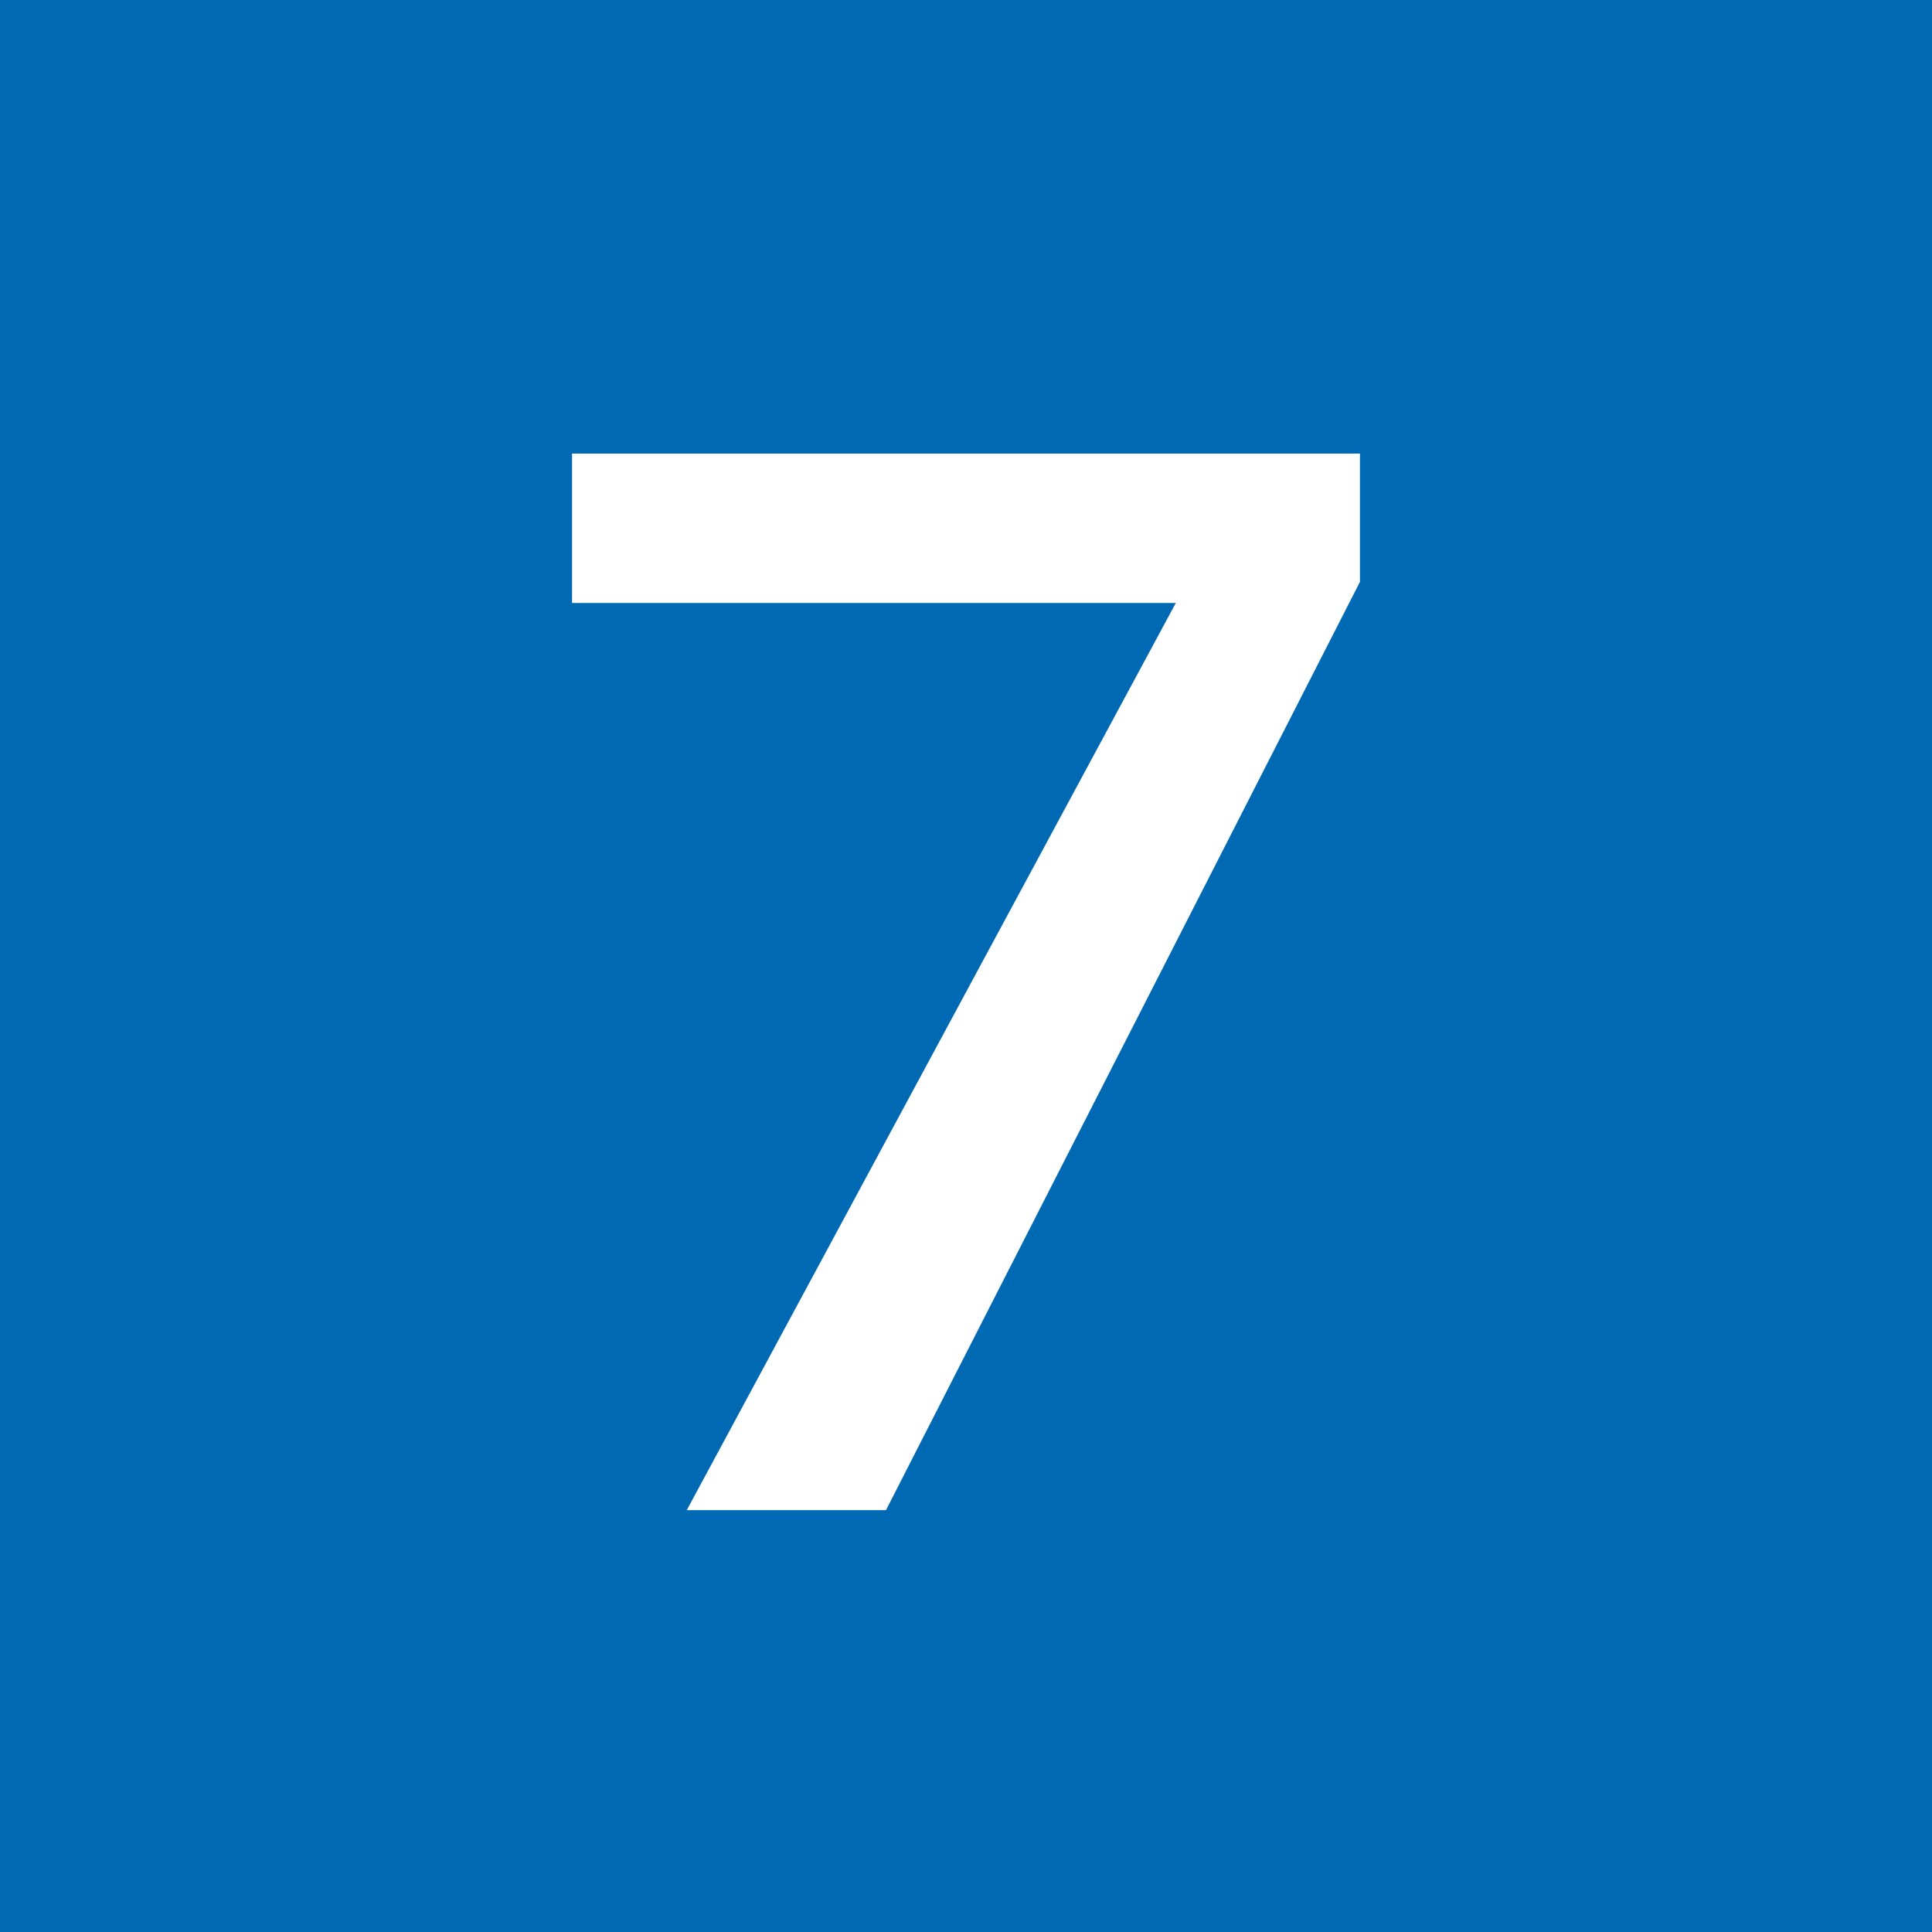
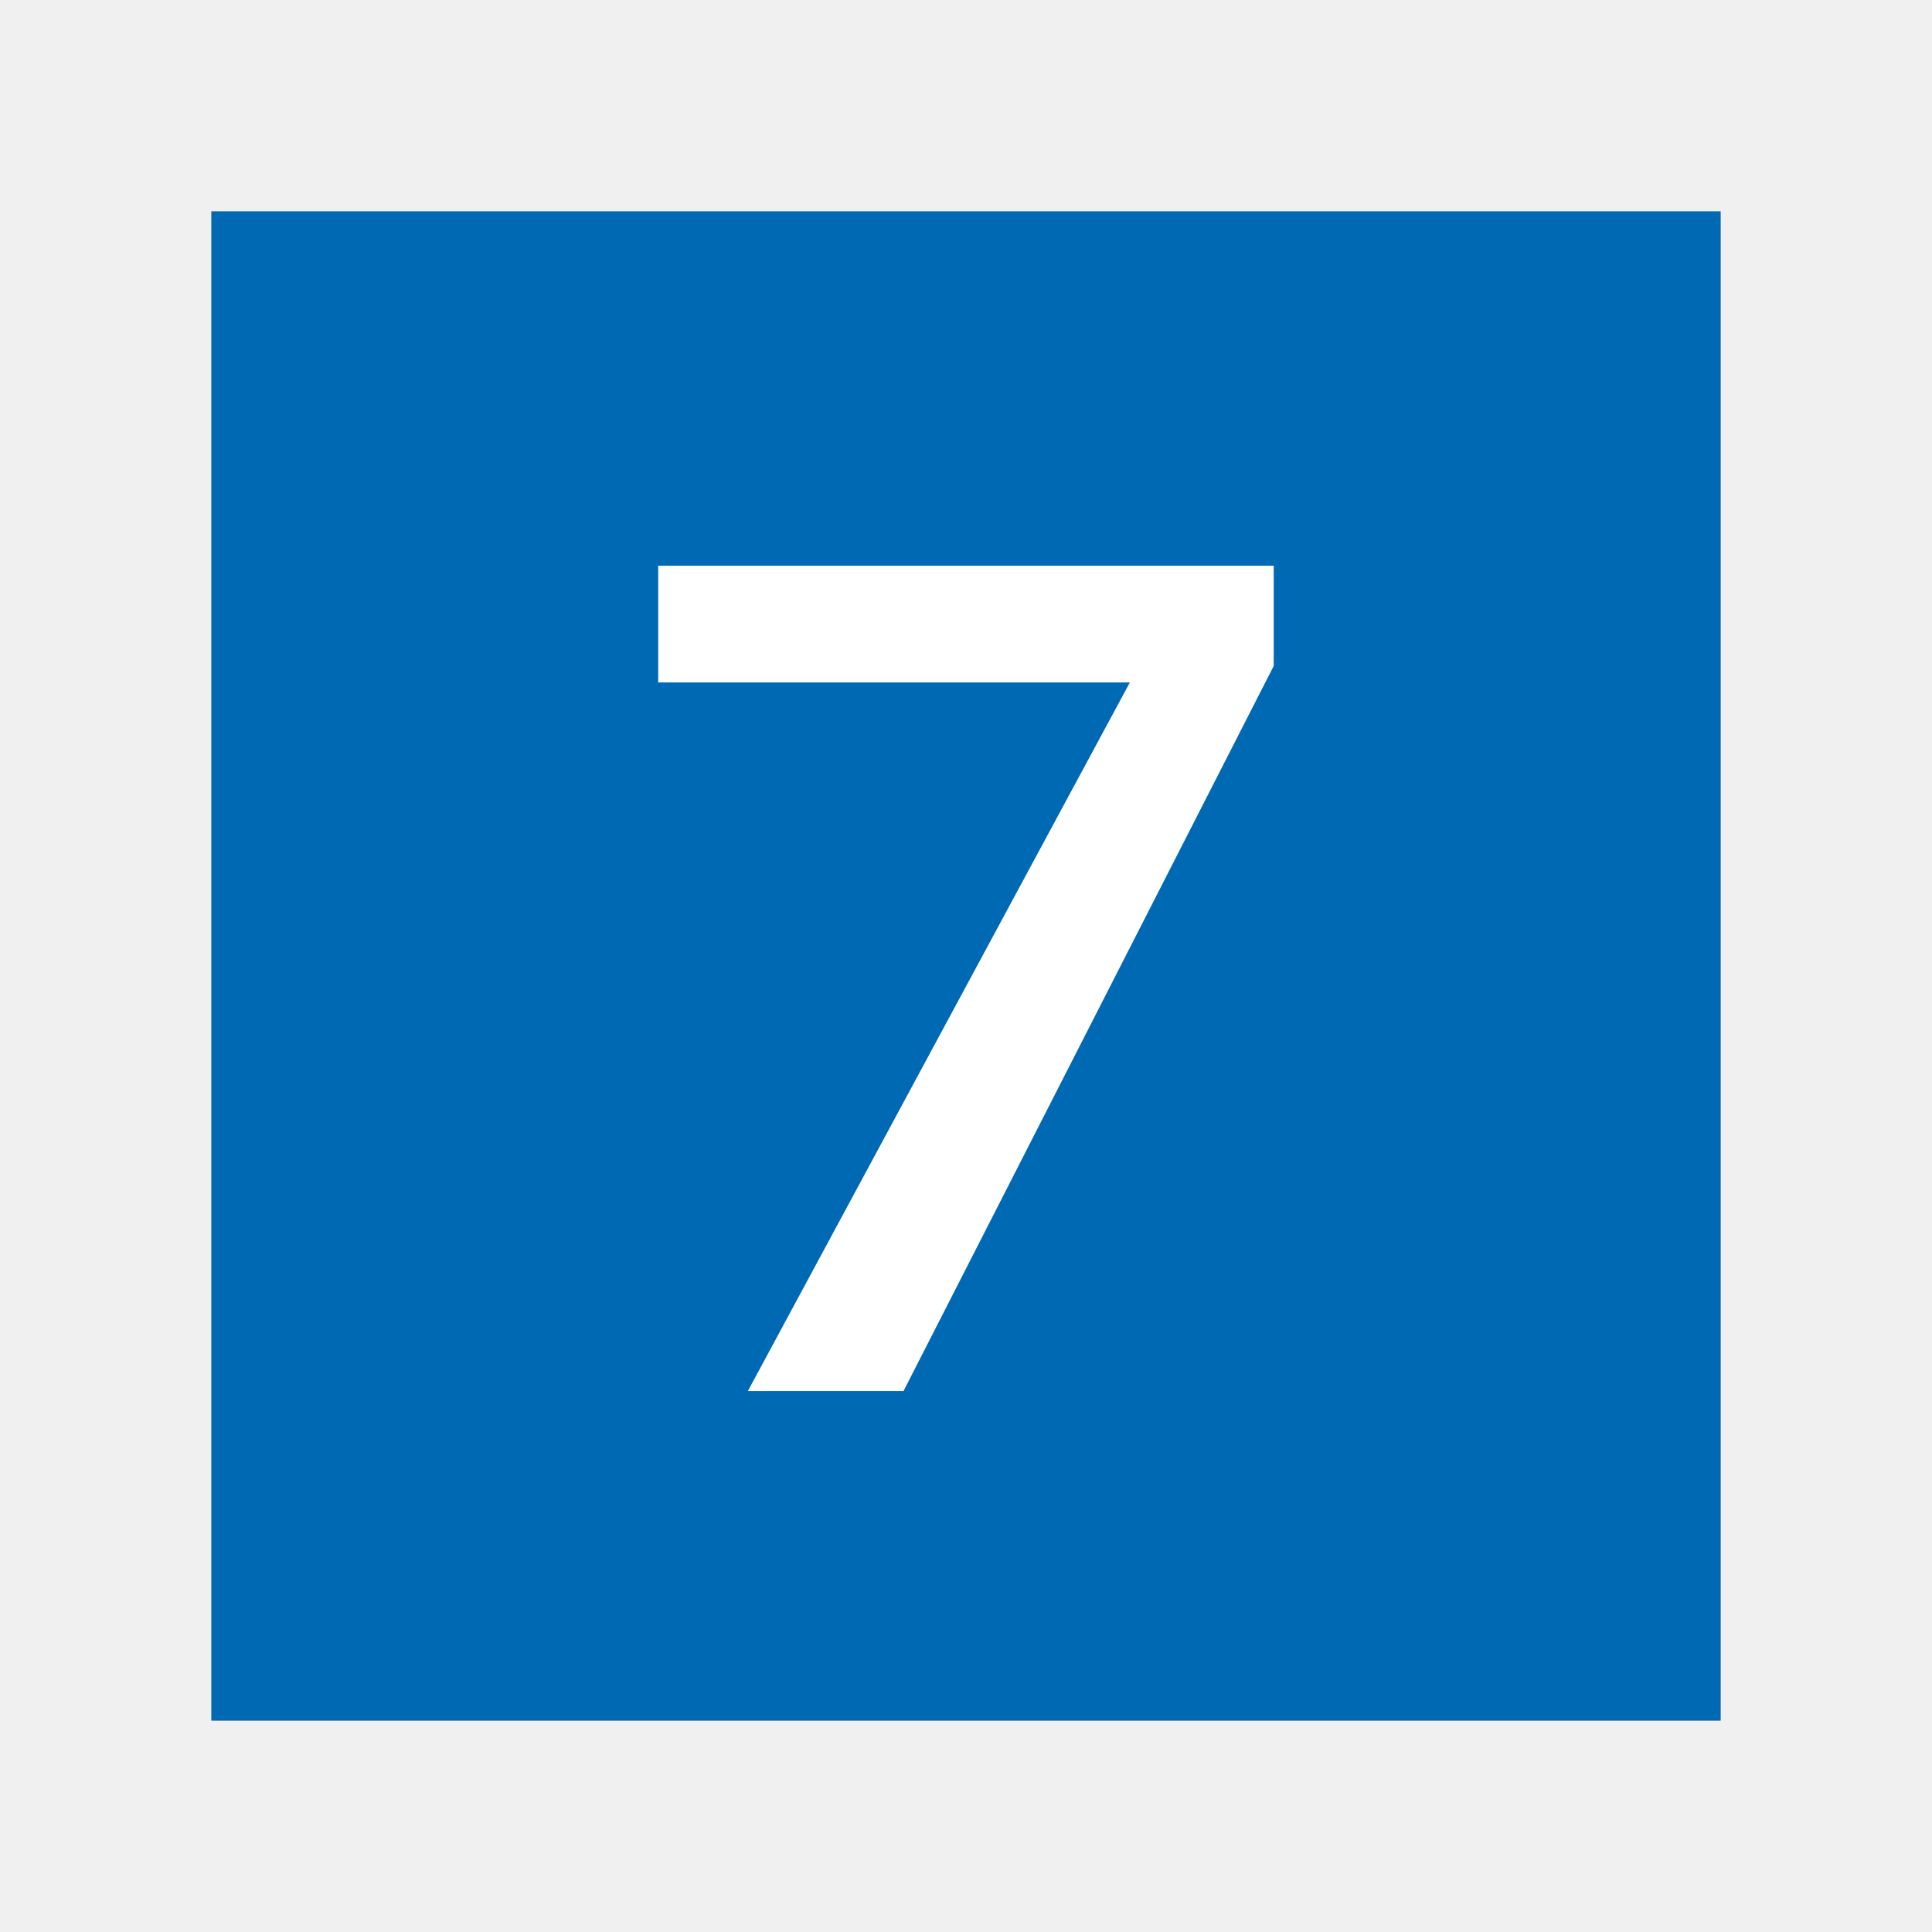
- <svg xmlns="http://www.w3.org/2000/svg" version="1.1" viewBox="0 0 512 512">
+ <svg xmlns="http://www.w3.org/2000/svg" id="Layer_1" version="1.1" viewBox="0 0 512 512">
  <defs>
    <style>
      .st0 {
        fill: #0069b4;
      }

      .st1 {
        fill: #fff;
      }
    </style>
  </defs>
-   <g id="Layer_1">
-     <rect class="st0" width="512" height="512" />
+   <g id="Layer_11">
+     <rect class="st0" x="56" y="56" width="400" height="400" />
  </g>
  <g id="Layer_2">
-     <path class="st1" d="M182,400.2l129.6-240.4h-160v-39.6h208.8v34l-125.6,246h-52.8Z" />
+     <path class="st1" d="M198.18,368.66l101.25-187.81h-125v-30.93h163.12v26.56l-98.12,192.18h-41.25Z" />
  </g>
</svg>
